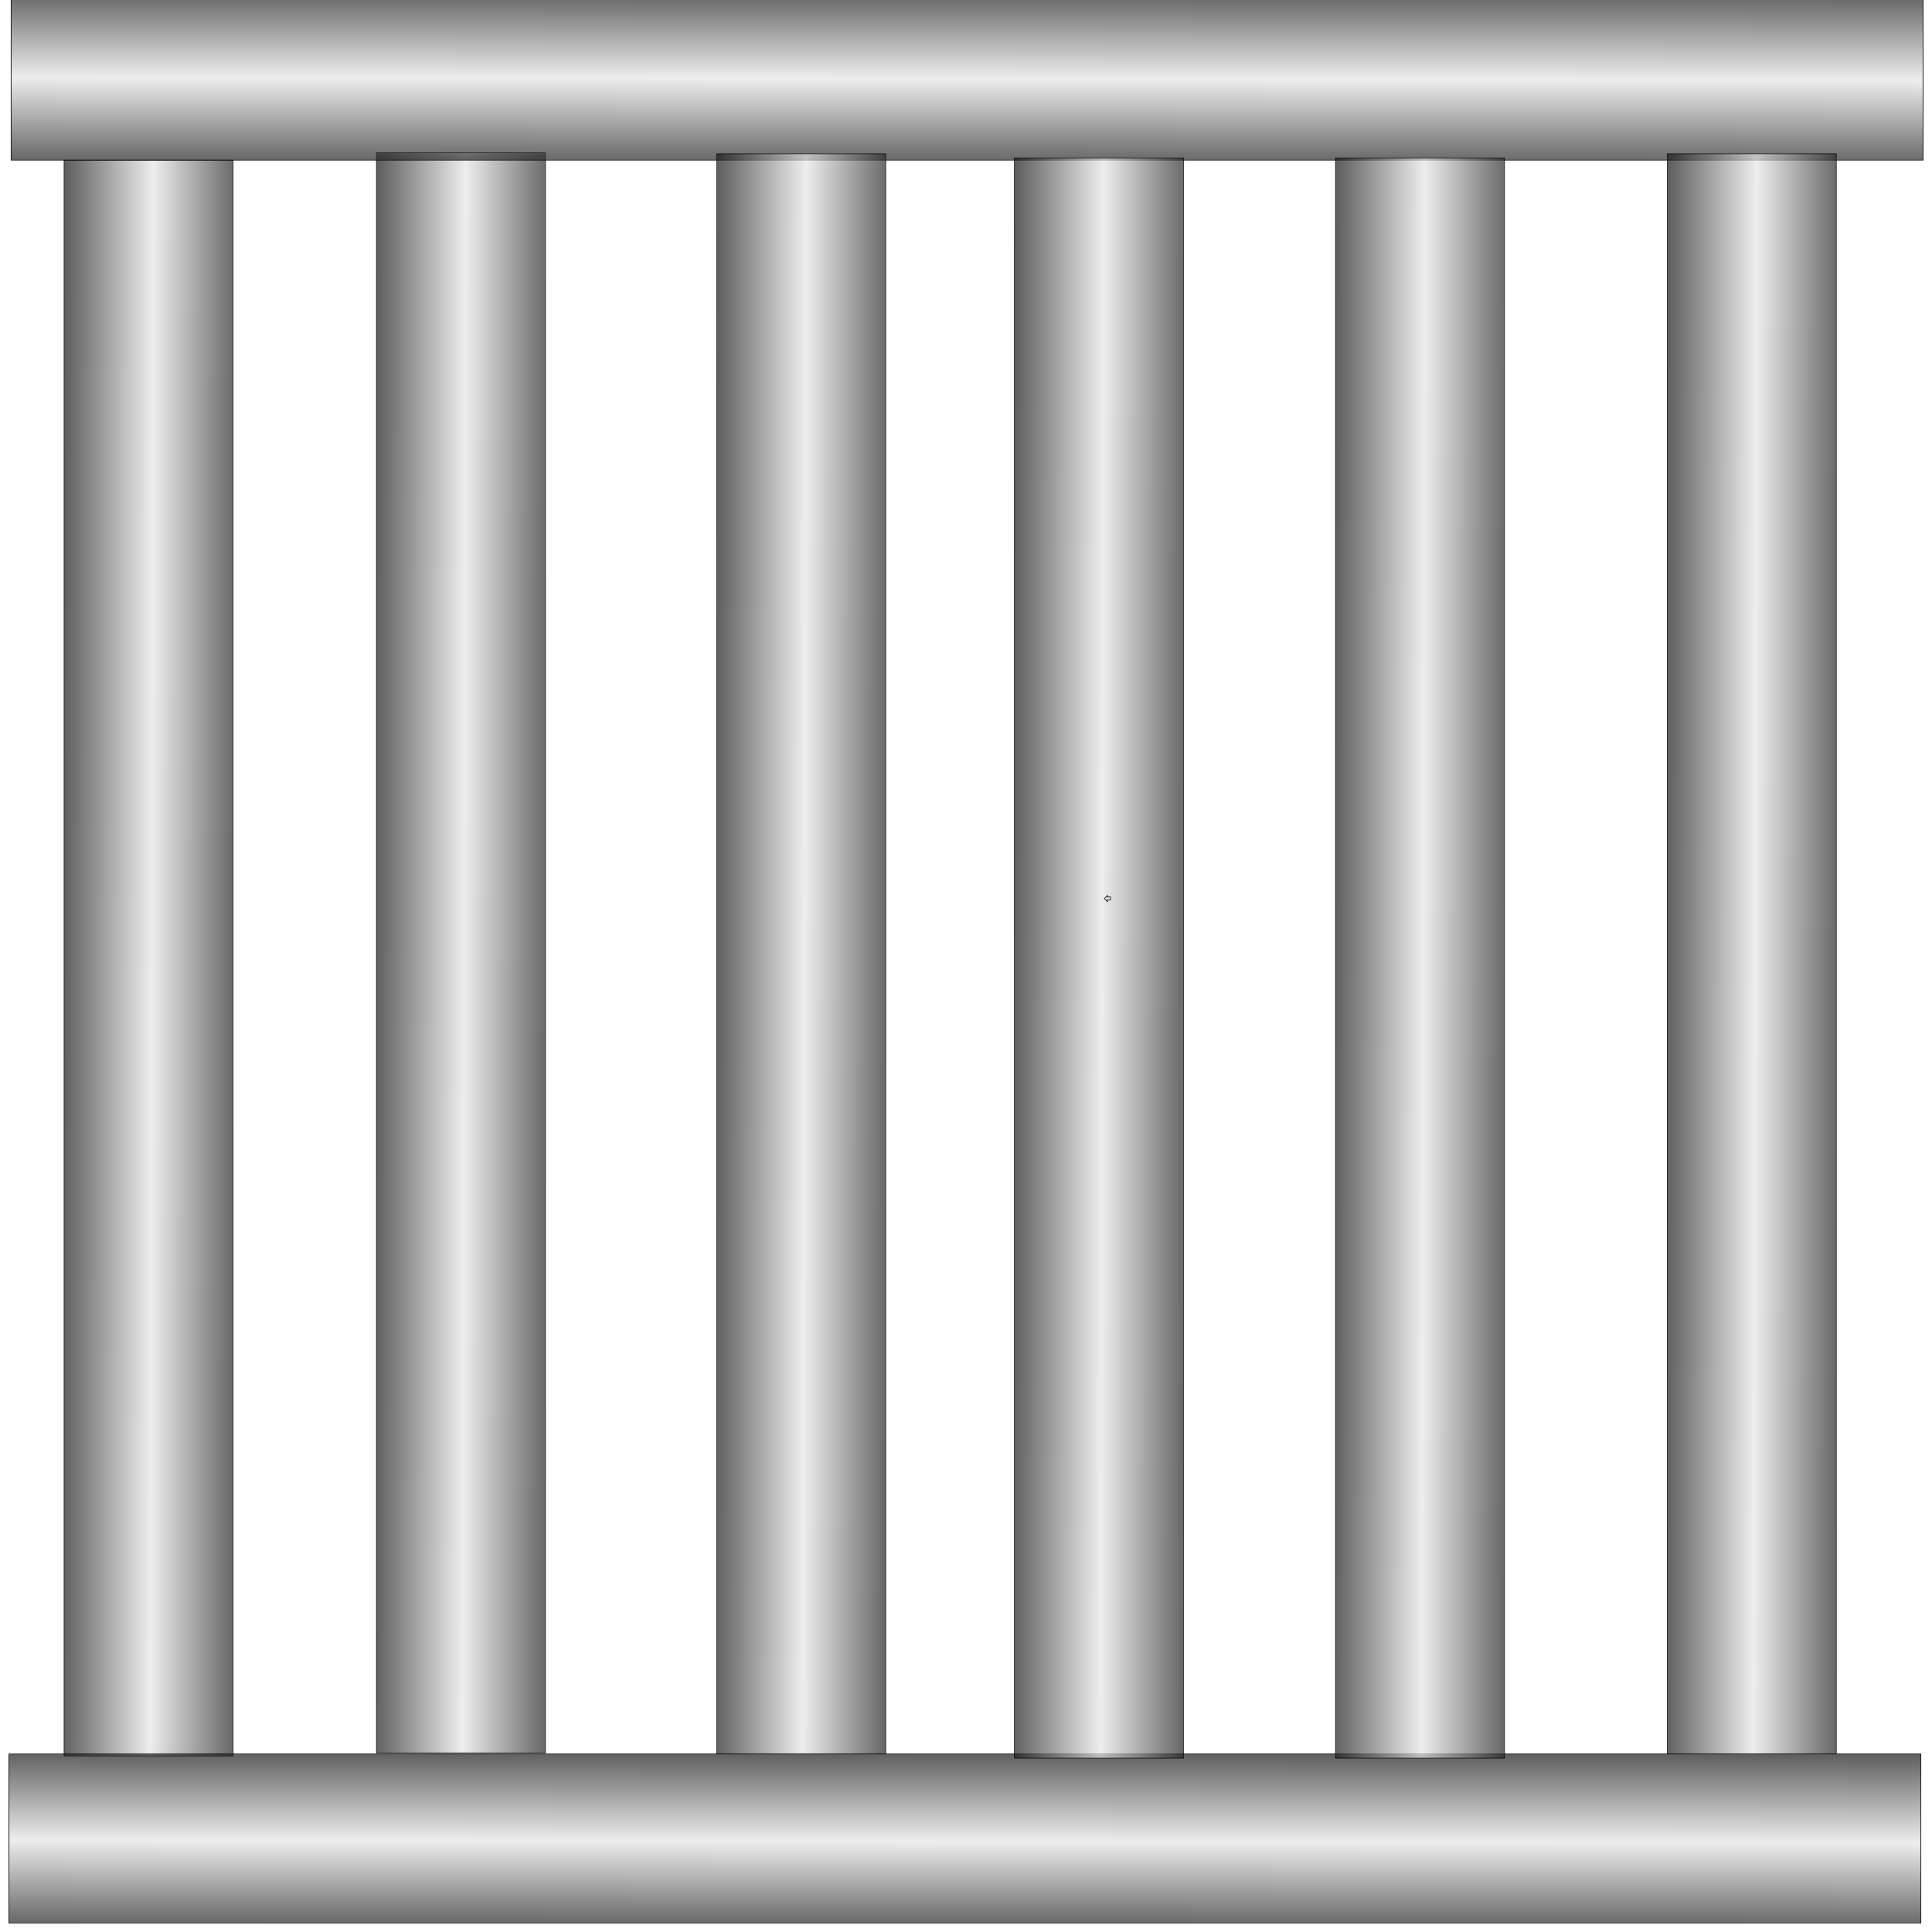
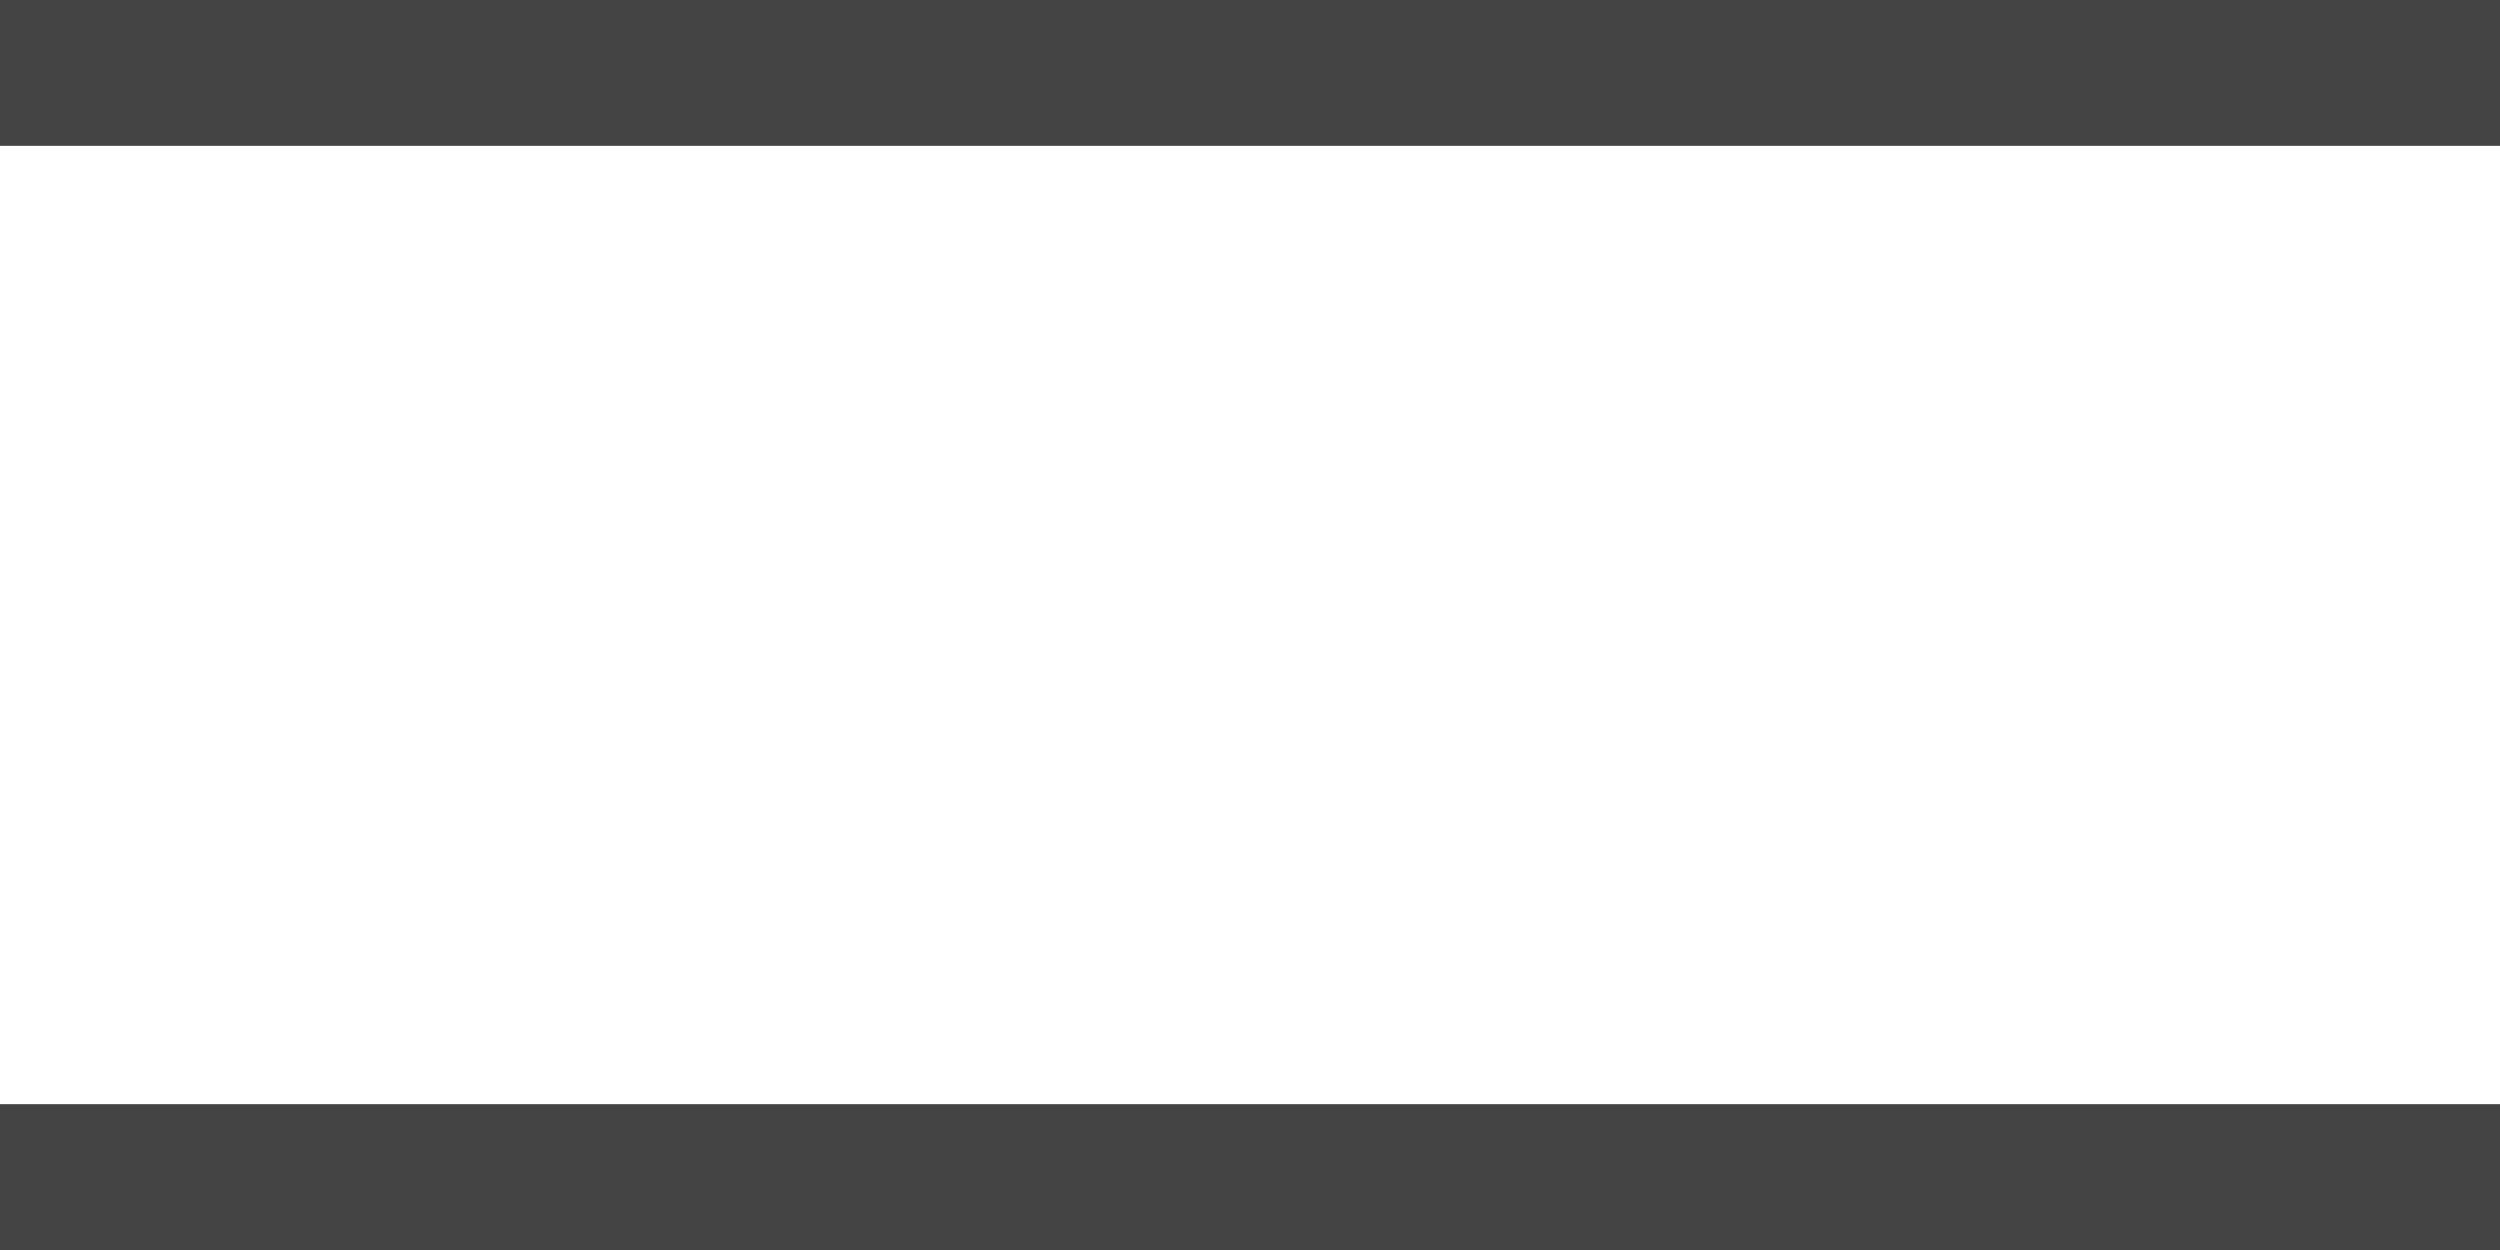
- <svg xmlns="http://www.w3.org/2000/svg" width="3840" height="3840" preserveAspectRatio="xMinYMin meet" viewBox="146.96 105.854 3634.08 3600.285">
-   <rect id="svgEditorBackground" x="146.96" y="105.854" width="3634.08" height="3600.285" style="fill:none;stroke:none" />
-   <defs id="svgEditorDefs">
-     <linearGradient id="svg_22" spreadMethod="reflect" x1="0.52" x2="0" y1="0.42" y2="0.41">
-       <stop id="jq_stop_9744" offset="0" stop-color="#e5e5e5" />
-       <stop id="jq_stop_1390" offset="1" stop-color="#1a1a1a" />
-     </linearGradient>
-   </defs>
-   <g class="layer" transform="matrix(0 -1 1 0 58.0031 3870)">
-     <rect fill="url(#svg_22)" fill-opacity="0.7" height="2874.22" id="e4_rectangle" stroke="black" stroke-width="1px" transform="matrix(1 0 0 1 0 0) matrix(0 1 -1.04441 0 4533.75 -329.653)" width="318.07" x="539.14" y="1025.17" />
-     <rect fill="url(#svg_22)" fill-opacity="0.7" height="2874.22" id="svg_23" stroke="black" stroke-width="1px" transform="matrix(0 1 -1.04719 0 4544.53 -329.653)" width="318.07" x="1126.62" y="1019.5" />
-     <rect fill="url(#svg_22)" fill-opacity="0.7" height="2874.22" id="svg_24" stroke="black" stroke-width="1px" transform="matrix(-1 0 0 -1.25122 2539.65 7240.01)" width="318.07" x="2074.62" y="2827.54" />
-     <rect fill="url(#svg_22)" fill-opacity="0.7" height="2874.22" id="svg_25" stroke="black" stroke-width="1px" transform="matrix(1 0 0 1 0 0) matrix(-1 0 0 -1.25122 2539.65 7240.01)" width="318.07" x="-1241.39" y="2824.34" />
-     <rect fill="url(#svg_22)" fill-opacity="0.7" height="2874.22" id="svg_26" stroke="black" stroke-width="1px" transform="matrix(1 0 0 1 0 0) matrix(0 1 -1.04719 0 4544.53 -329.653)" width="318.07" x="1766.62" y="1021.4" />
-     <rect fill="url(#svg_22)" fill-opacity="0.7" height="2874.22" id="svg_27" stroke="black" stroke-width="1px" transform="matrix(1 0 0 1 0 0) matrix(0 1 -1.04719 0 4544.53 -329.653)" width="318.07" x="2326.62" y="1029.04" />
-     <rect fill="url(#svg_22)" fill-opacity="0.7" height="2874.22" id="svg_28" stroke="black" stroke-width="1px" transform="matrix(1 0 0 1 0 0) matrix(0 1 -1.04719 0 4544.53 -329.653)" width="318.07" x="2930.62" y="1029.04" />
-     <rect fill="url(#svg_22)" fill-opacity="0.7" height="2874.22" id="svg_29" stroke="black" stroke-width="1px" transform="matrix(0 1 -1.04719 0 4544.53 -329.653)" width="318.07" x="3554.62" y="1021.4" />
-     <path d="m2068.03,2172.1l6,-5.98l6,5.98l-3,0l0,6.01l-6,0l0,-6.01l-3,0z" fill="url(#svg_22)" fill-opacity="0.7" id="svg_2" stroke="black" />
+ <svg xmlns="http://www.w3.org/2000/svg" width="1200" height="600">
+   <g>
+     <rect filter="url(#svg_1_blur)" stroke-width="0" stroke="#000" id="svg_1" height="70" width="1200" y="0" x="0" fill="#444444" />
+     <rect filter="url(#svg_1_blur)" stroke-width="0" stroke="#000" id="svg_2" height="70" width="1200" y="530" x="0" fill="#444444" />
  </g>
</svg>
